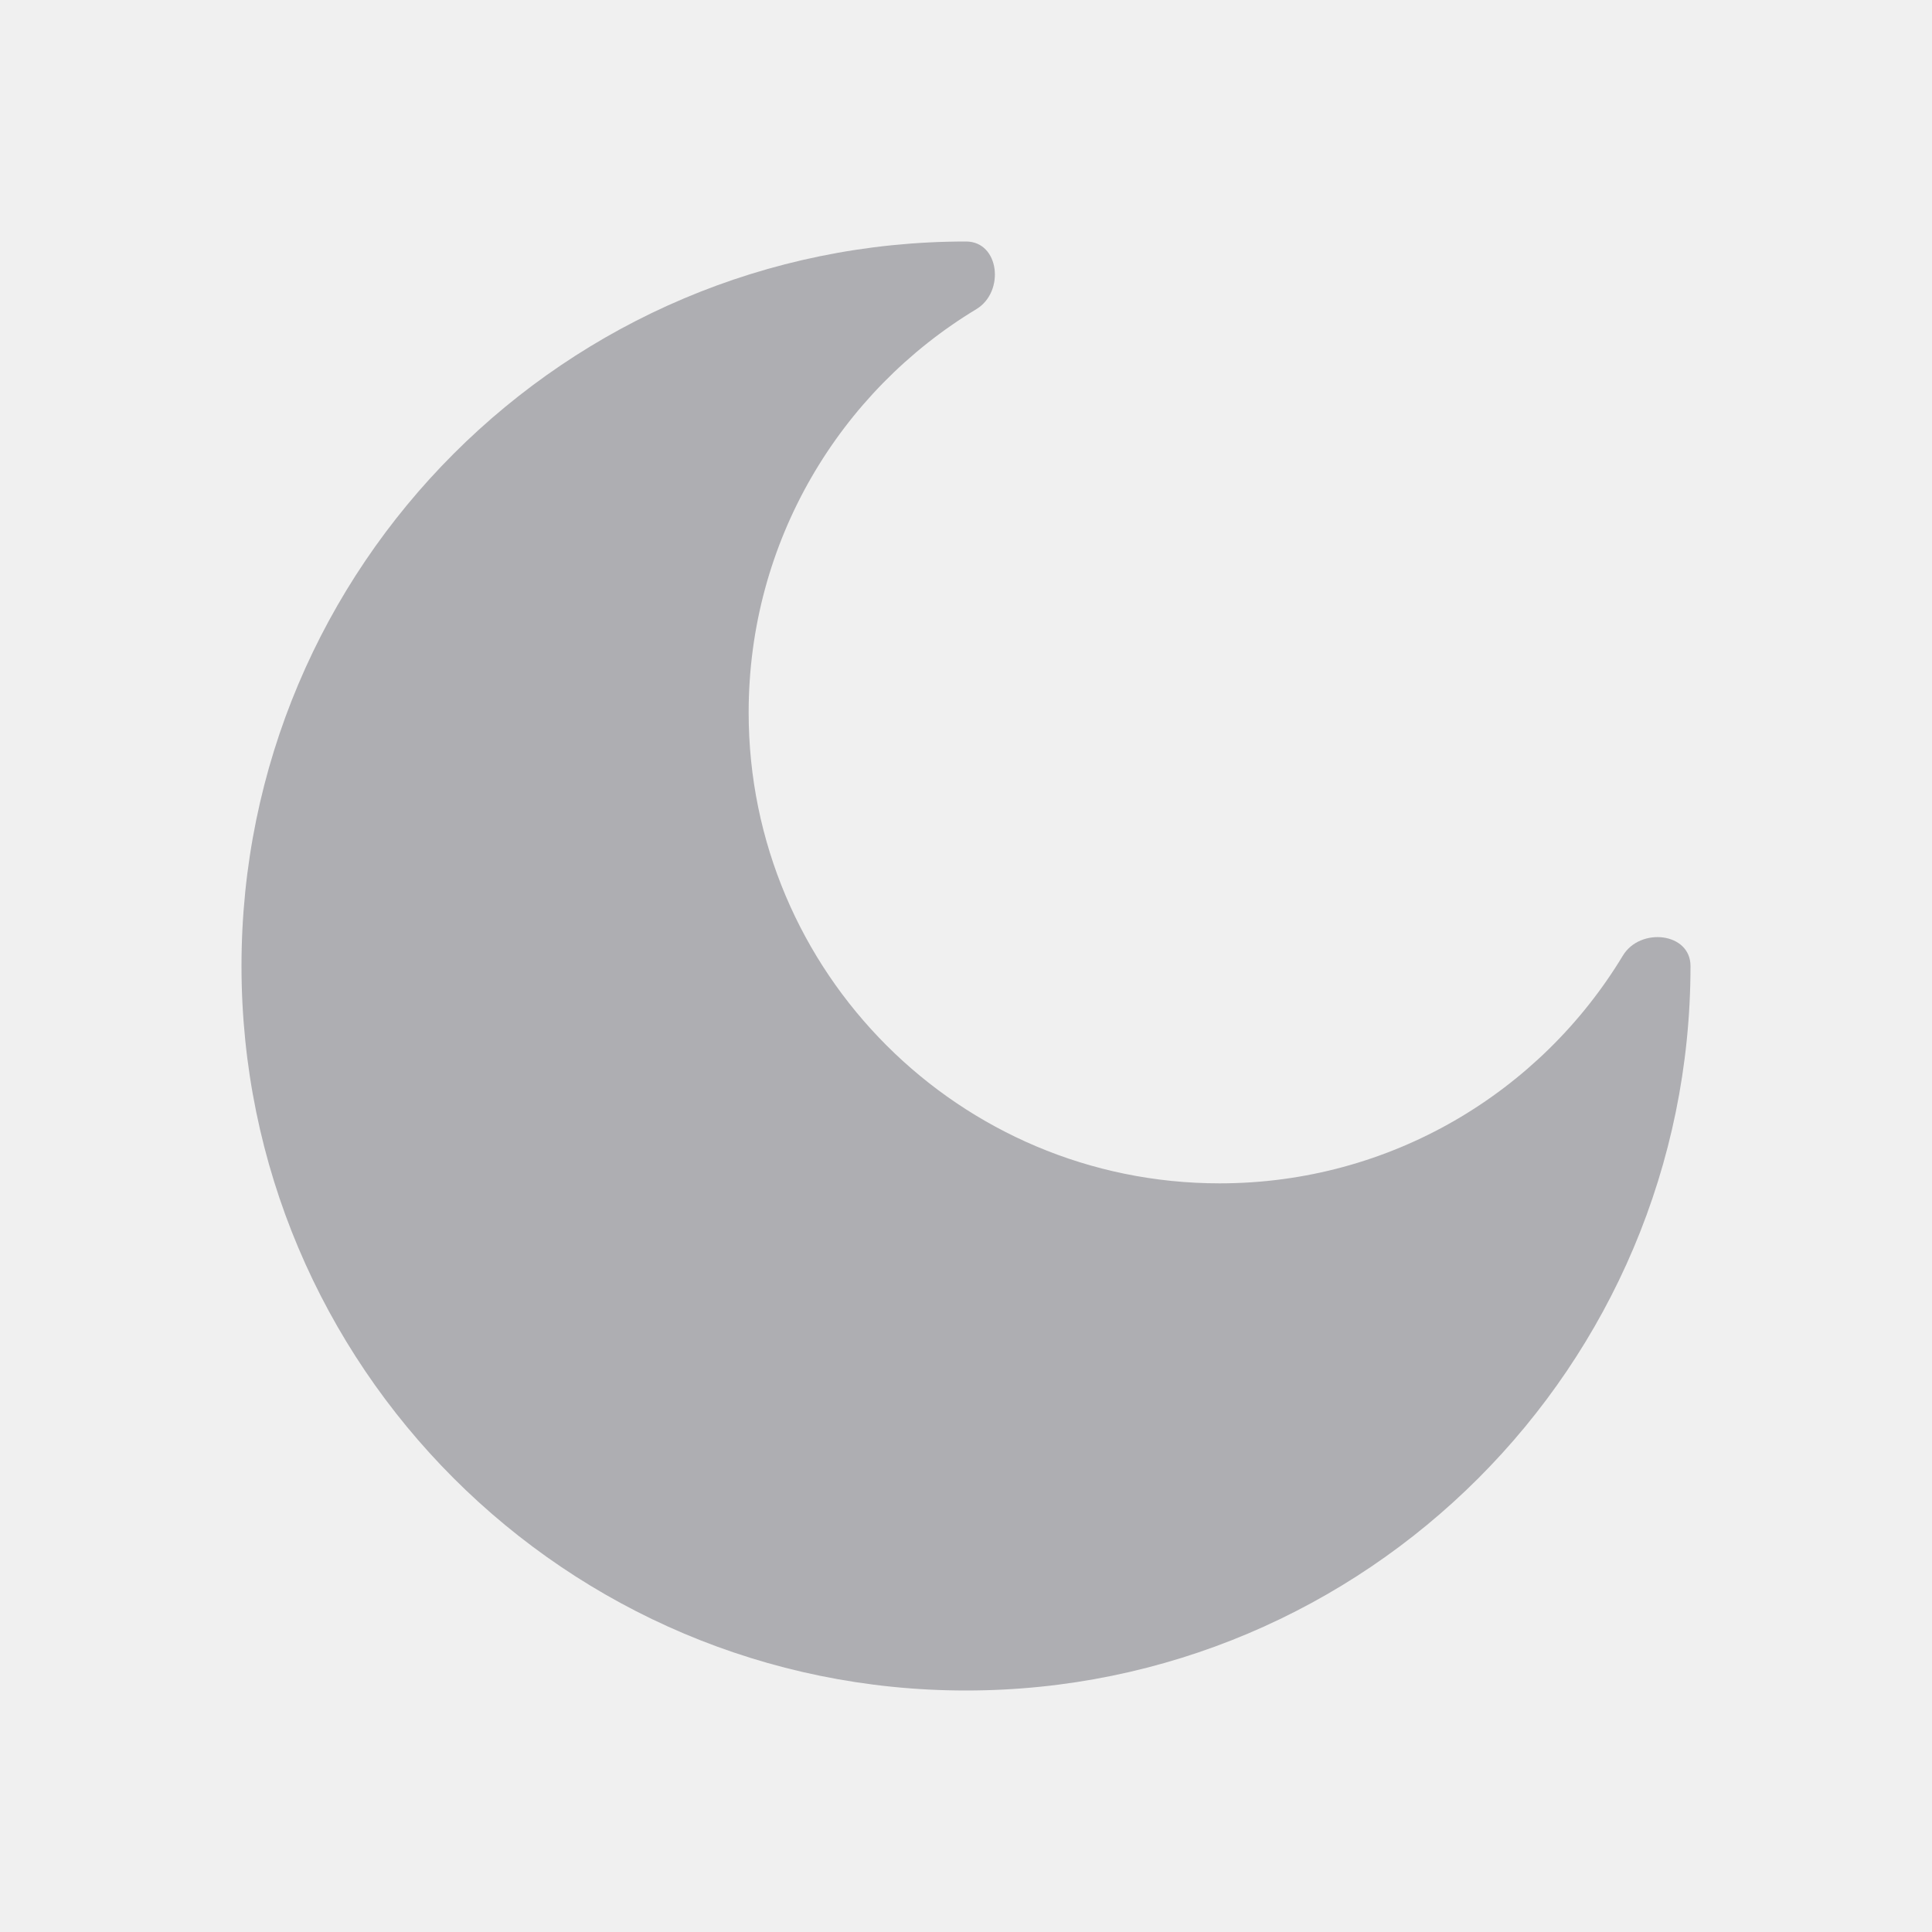
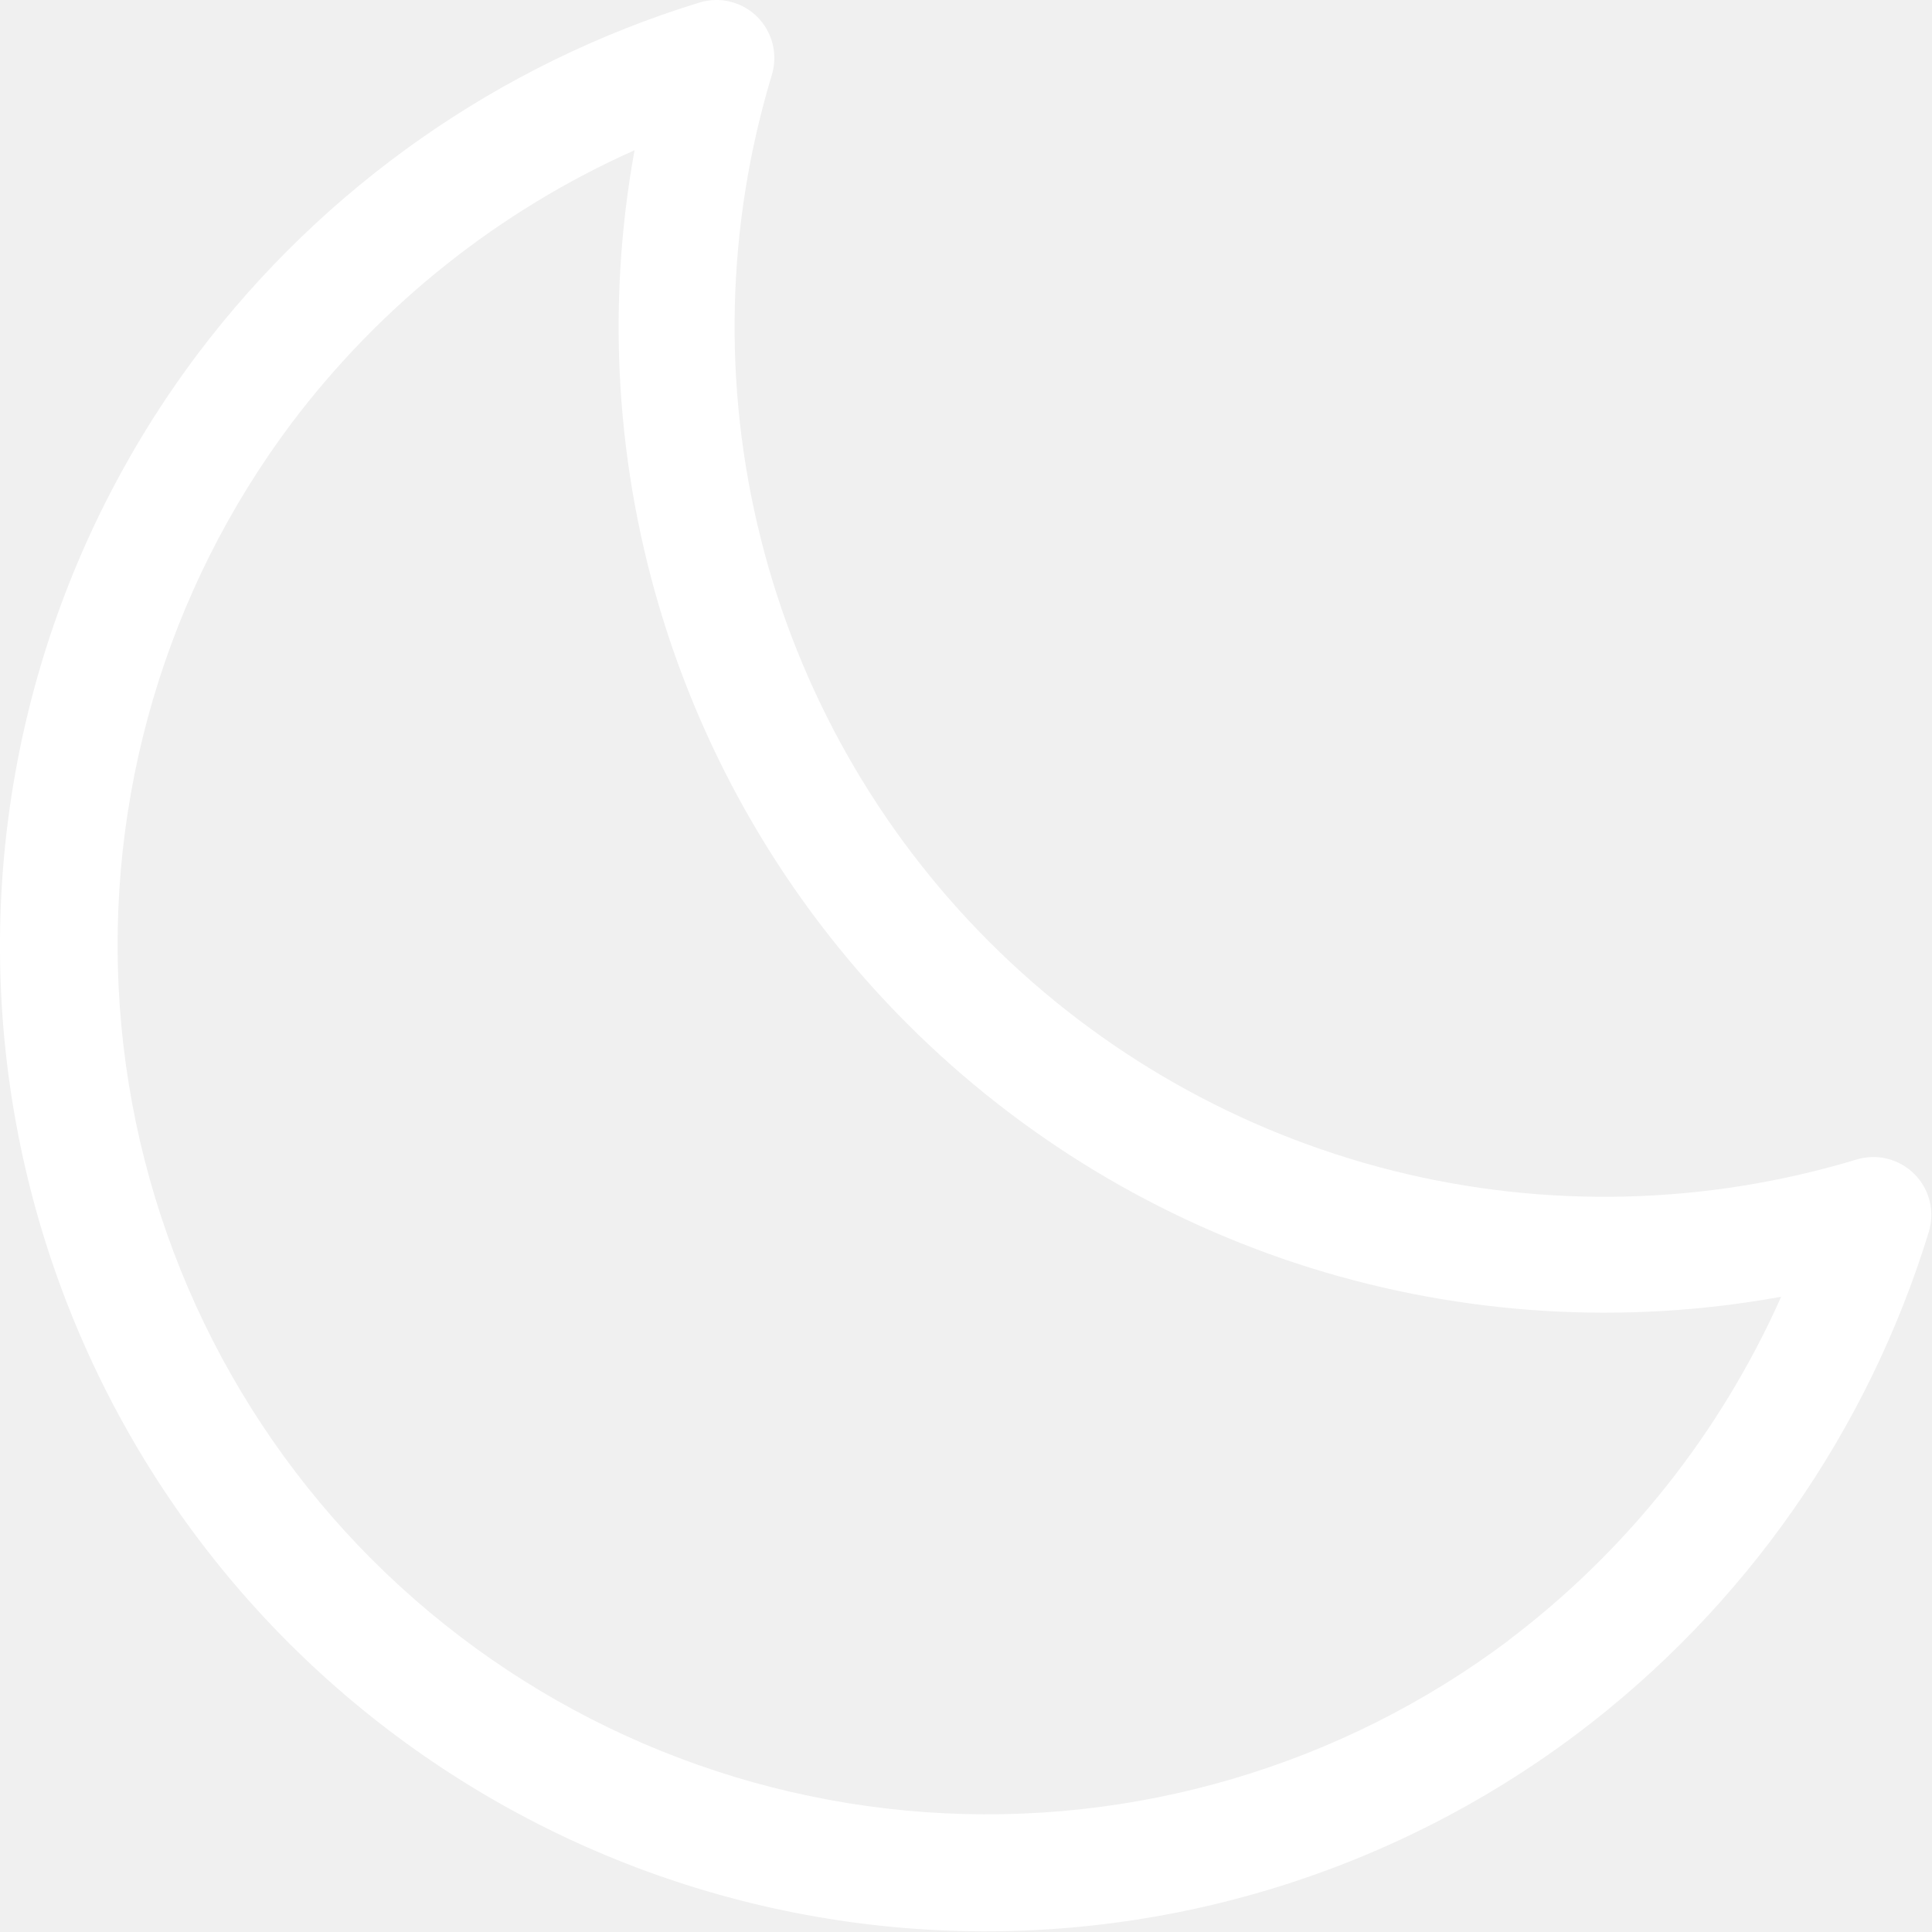
- <svg xmlns="http://www.w3.org/2000/svg" width="18" height="18" viewBox="0 0 18 18" fill="none">
-   <path d="M9 15.75C12.728 15.75 15.75 12.728 15.75 9C15.75 8.688 15.282 8.636 15.12 8.903C14.352 10.175 12.957 11.025 11.363 11.025C8.939 11.025 6.975 9.061 6.975 6.638C6.975 5.043 7.825 3.648 9.097 2.88C9.364 2.718 9.312 2.25 9 2.25C5.272 2.25 2.25 5.272 2.25 9C2.25 12.728 5.272 15.75 9 15.75Z" fill="#AEAEB2" />
+ <svg xmlns="http://www.w3.org/2000/svg" width="25" height="25" viewBox="0 0 25 25" fill="none">
+   <path d="M24.771 15.191C24.675 15.095 24.554 15.027 24.422 14.994C24.29 14.961 24.151 14.965 24.021 15.005C22.071 15.594 19.998 15.644 18.022 15.148C16.046 14.651 14.242 13.629 12.802 12.188C11.361 10.747 10.339 8.943 9.844 6.967C9.348 4.991 9.398 2.917 9.988 0.968C10.027 0.838 10.03 0.699 9.997 0.567C9.964 0.436 9.896 0.315 9.8 0.219C9.704 0.123 9.583 0.055 9.451 0.022C9.32 -0.011 9.181 -0.007 9.051 0.033C6.466 0.826 4.196 2.414 2.565 4.571C0.716 7.026 -0.184 10.067 0.031 13.133C0.246 16.199 1.561 19.084 3.734 21.257C5.908 23.43 8.793 24.745 11.859 24.96C14.925 25.175 17.965 24.275 20.42 22.426C22.578 20.795 24.166 18.526 24.959 15.94C24.998 15.81 25.002 15.672 24.969 15.54C24.936 15.408 24.868 15.287 24.771 15.191ZM19.521 21.227C17.355 22.852 14.675 23.641 11.974 23.449C9.273 23.257 6.731 22.097 4.816 20.183C2.902 18.268 1.742 15.726 1.55 13.025C1.358 10.324 2.147 7.644 3.771 5.478C4.929 3.943 6.456 2.727 8.211 1.944C7.842 3.973 7.97 6.062 8.585 8.031C9.2 10 10.283 11.791 11.742 13.25C13.2 14.708 14.991 15.792 16.96 16.407C18.929 17.021 21.018 17.149 23.048 16.78C22.266 18.537 21.052 20.068 19.518 21.227H19.521Z" fill="white" />
</svg>
